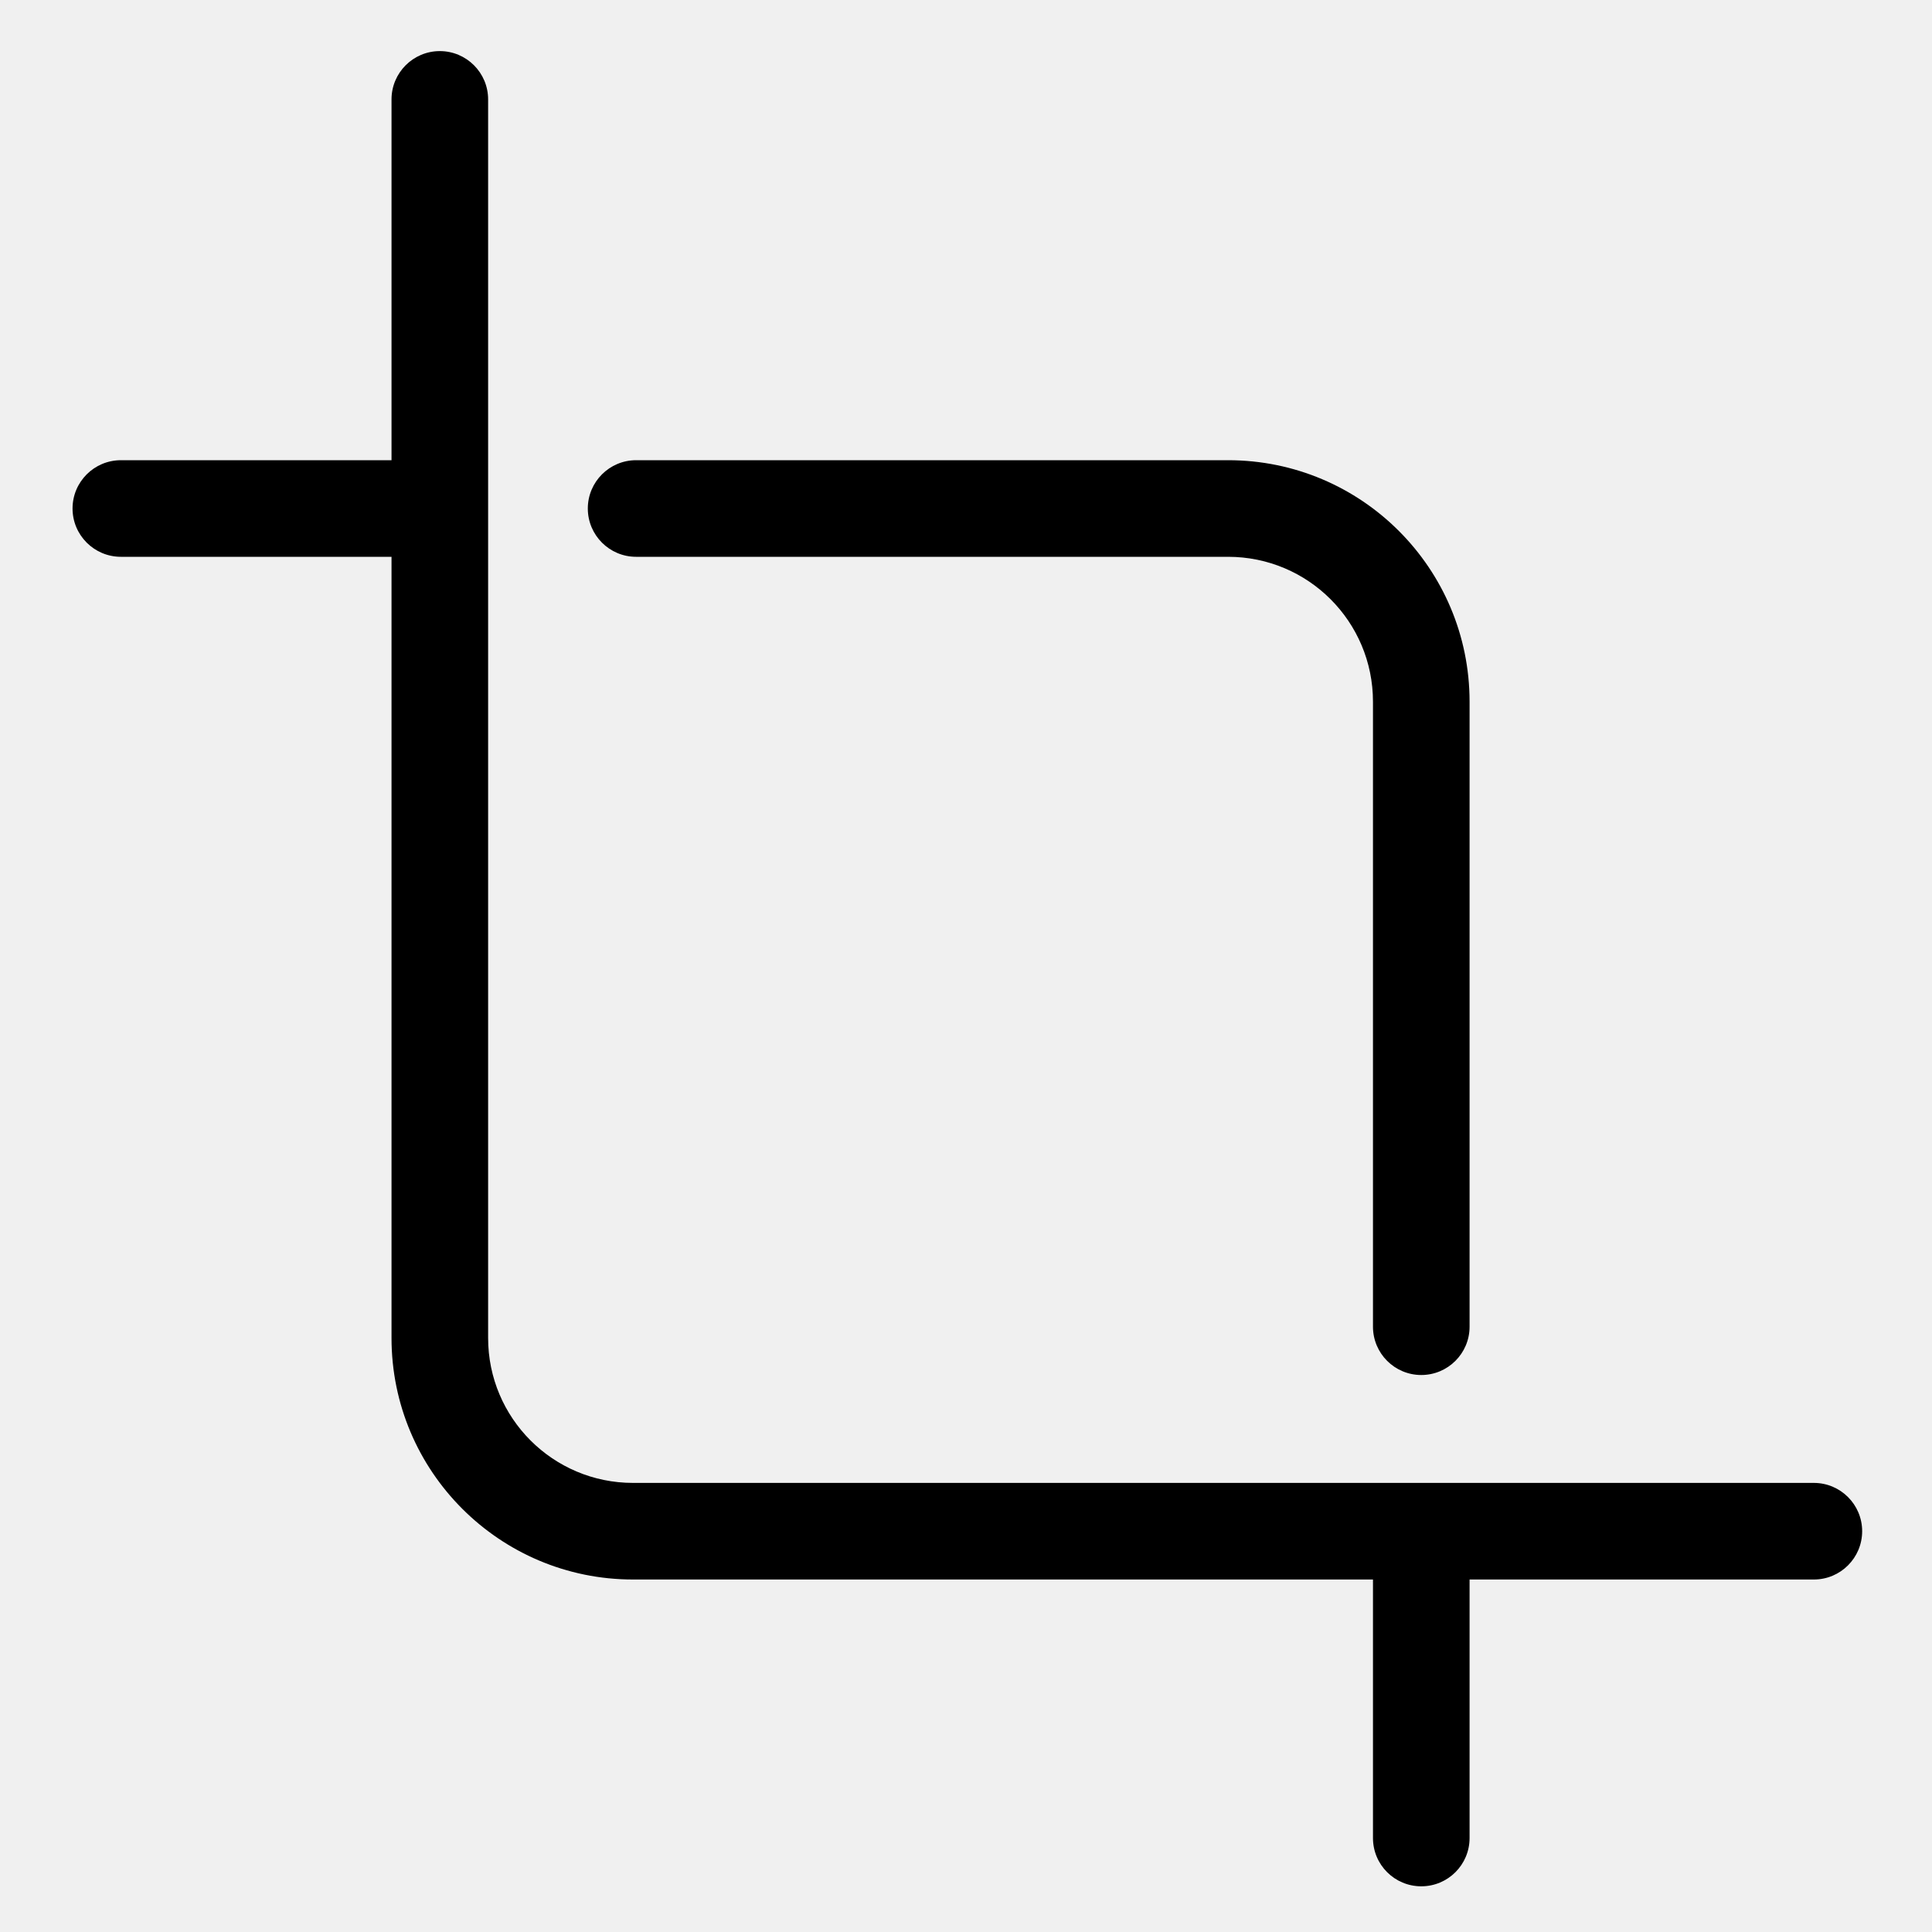
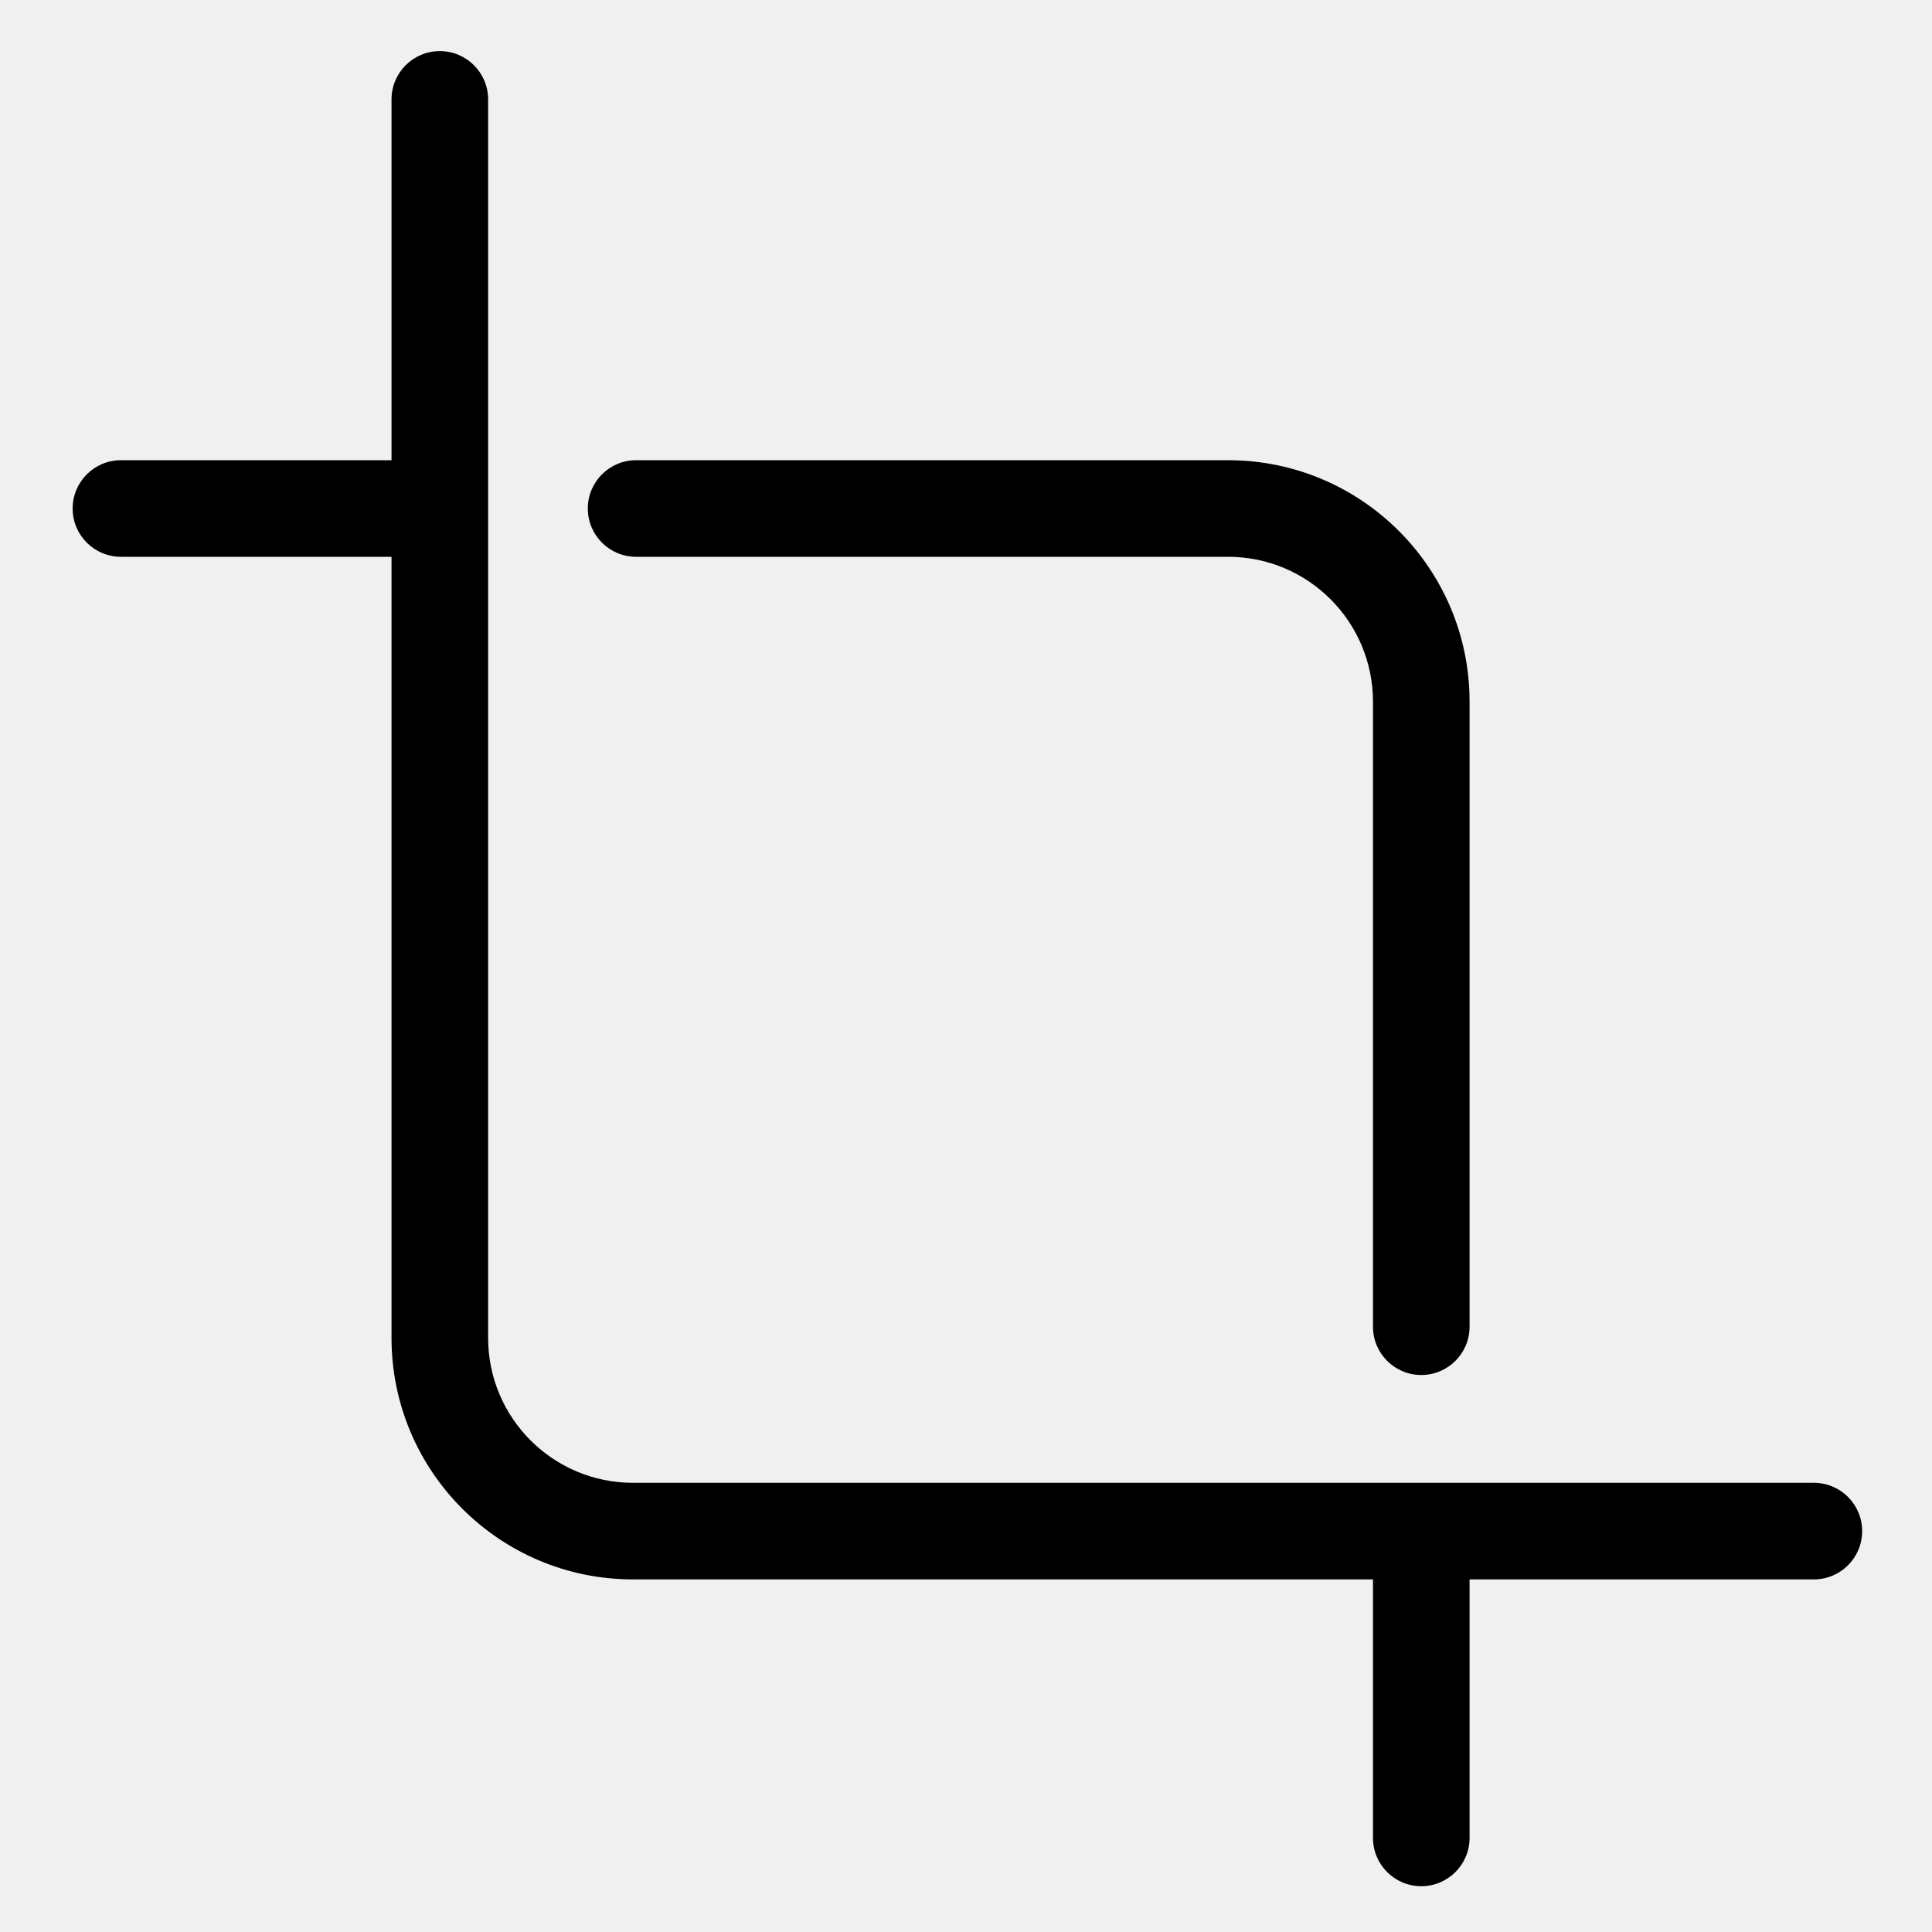
- <svg xmlns="http://www.w3.org/2000/svg" width="20" height="20" viewBox="0 0 20 20" fill="none">
-   <g clip-path="url(#clip0_806_833)">
-     <path fill-rule="evenodd" clip-rule="evenodd" d="M4.053 1.029C4.053 0.753 4.277 0.529 4.553 0.529C4.829 0.529 5.053 0.753 5.053 1.029V8.44V13.851C5.053 14.68 5.725 15.351 6.553 15.351H18.777C19.053 15.351 19.277 15.575 19.277 15.851C19.277 16.127 19.053 16.351 18.777 16.351H15.213V19.027C15.213 19.304 14.989 19.527 14.713 19.527C14.437 19.527 14.213 19.304 14.213 19.027V16.351H6.553C5.173 16.351 4.053 15.232 4.053 13.851V8.44V5.764H1.252C0.975 5.764 0.751 5.54 0.751 5.264C0.751 4.988 0.975 4.764 1.252 4.764H4.053V1.029ZM15.213 13.734C15.213 14.01 14.989 14.234 14.713 14.234C14.437 14.234 14.213 14.01 14.213 13.734L14.213 9.499V7.264C14.213 6.435 13.542 5.764 12.713 5.764L6.585 5.764C6.309 5.764 6.085 5.54 6.085 5.264C6.085 4.988 6.309 4.764 6.585 4.764L12.713 4.764C14.094 4.764 15.213 5.883 15.213 7.264V9.499L15.213 13.734Z" fill="black" />
+ <svg xmlns="http://www.w3.org/2000/svg" width="20" height="20" fill="none">
+   <g>
+     <path fill="#000" fill-rule="evenodd" d="M4.053 1.029a.5.5 0 0 1 1 0V13.85a1.5 1.5 0 0 0 1.5 1.5h12.224a.5.5 0 1 1 0 1h-3.564v2.676a.5.5 0 1 1-1 0v-2.676h-7.66a2.5 2.5 0 0 1-2.5-2.5V5.764H1.252a.5.5 0 0 1 0-1h2.801V1.029Zm11.16 12.705a.5.5 0 1 1-1 0V7.264a1.5 1.5 0 0 0-1.5-1.5H6.585a.5.5 0 1 1 0-1h6.128a2.5 2.5 0 0 1 2.5 2.5V13.734Z" clip-rule="evenodd" />
  </g>
-   <defs>
-     <clipPath id="clip0_806_833">
-       <rect width="20" height="20" fill="white" />
-     </clipPath>
-   </defs>
</svg>
